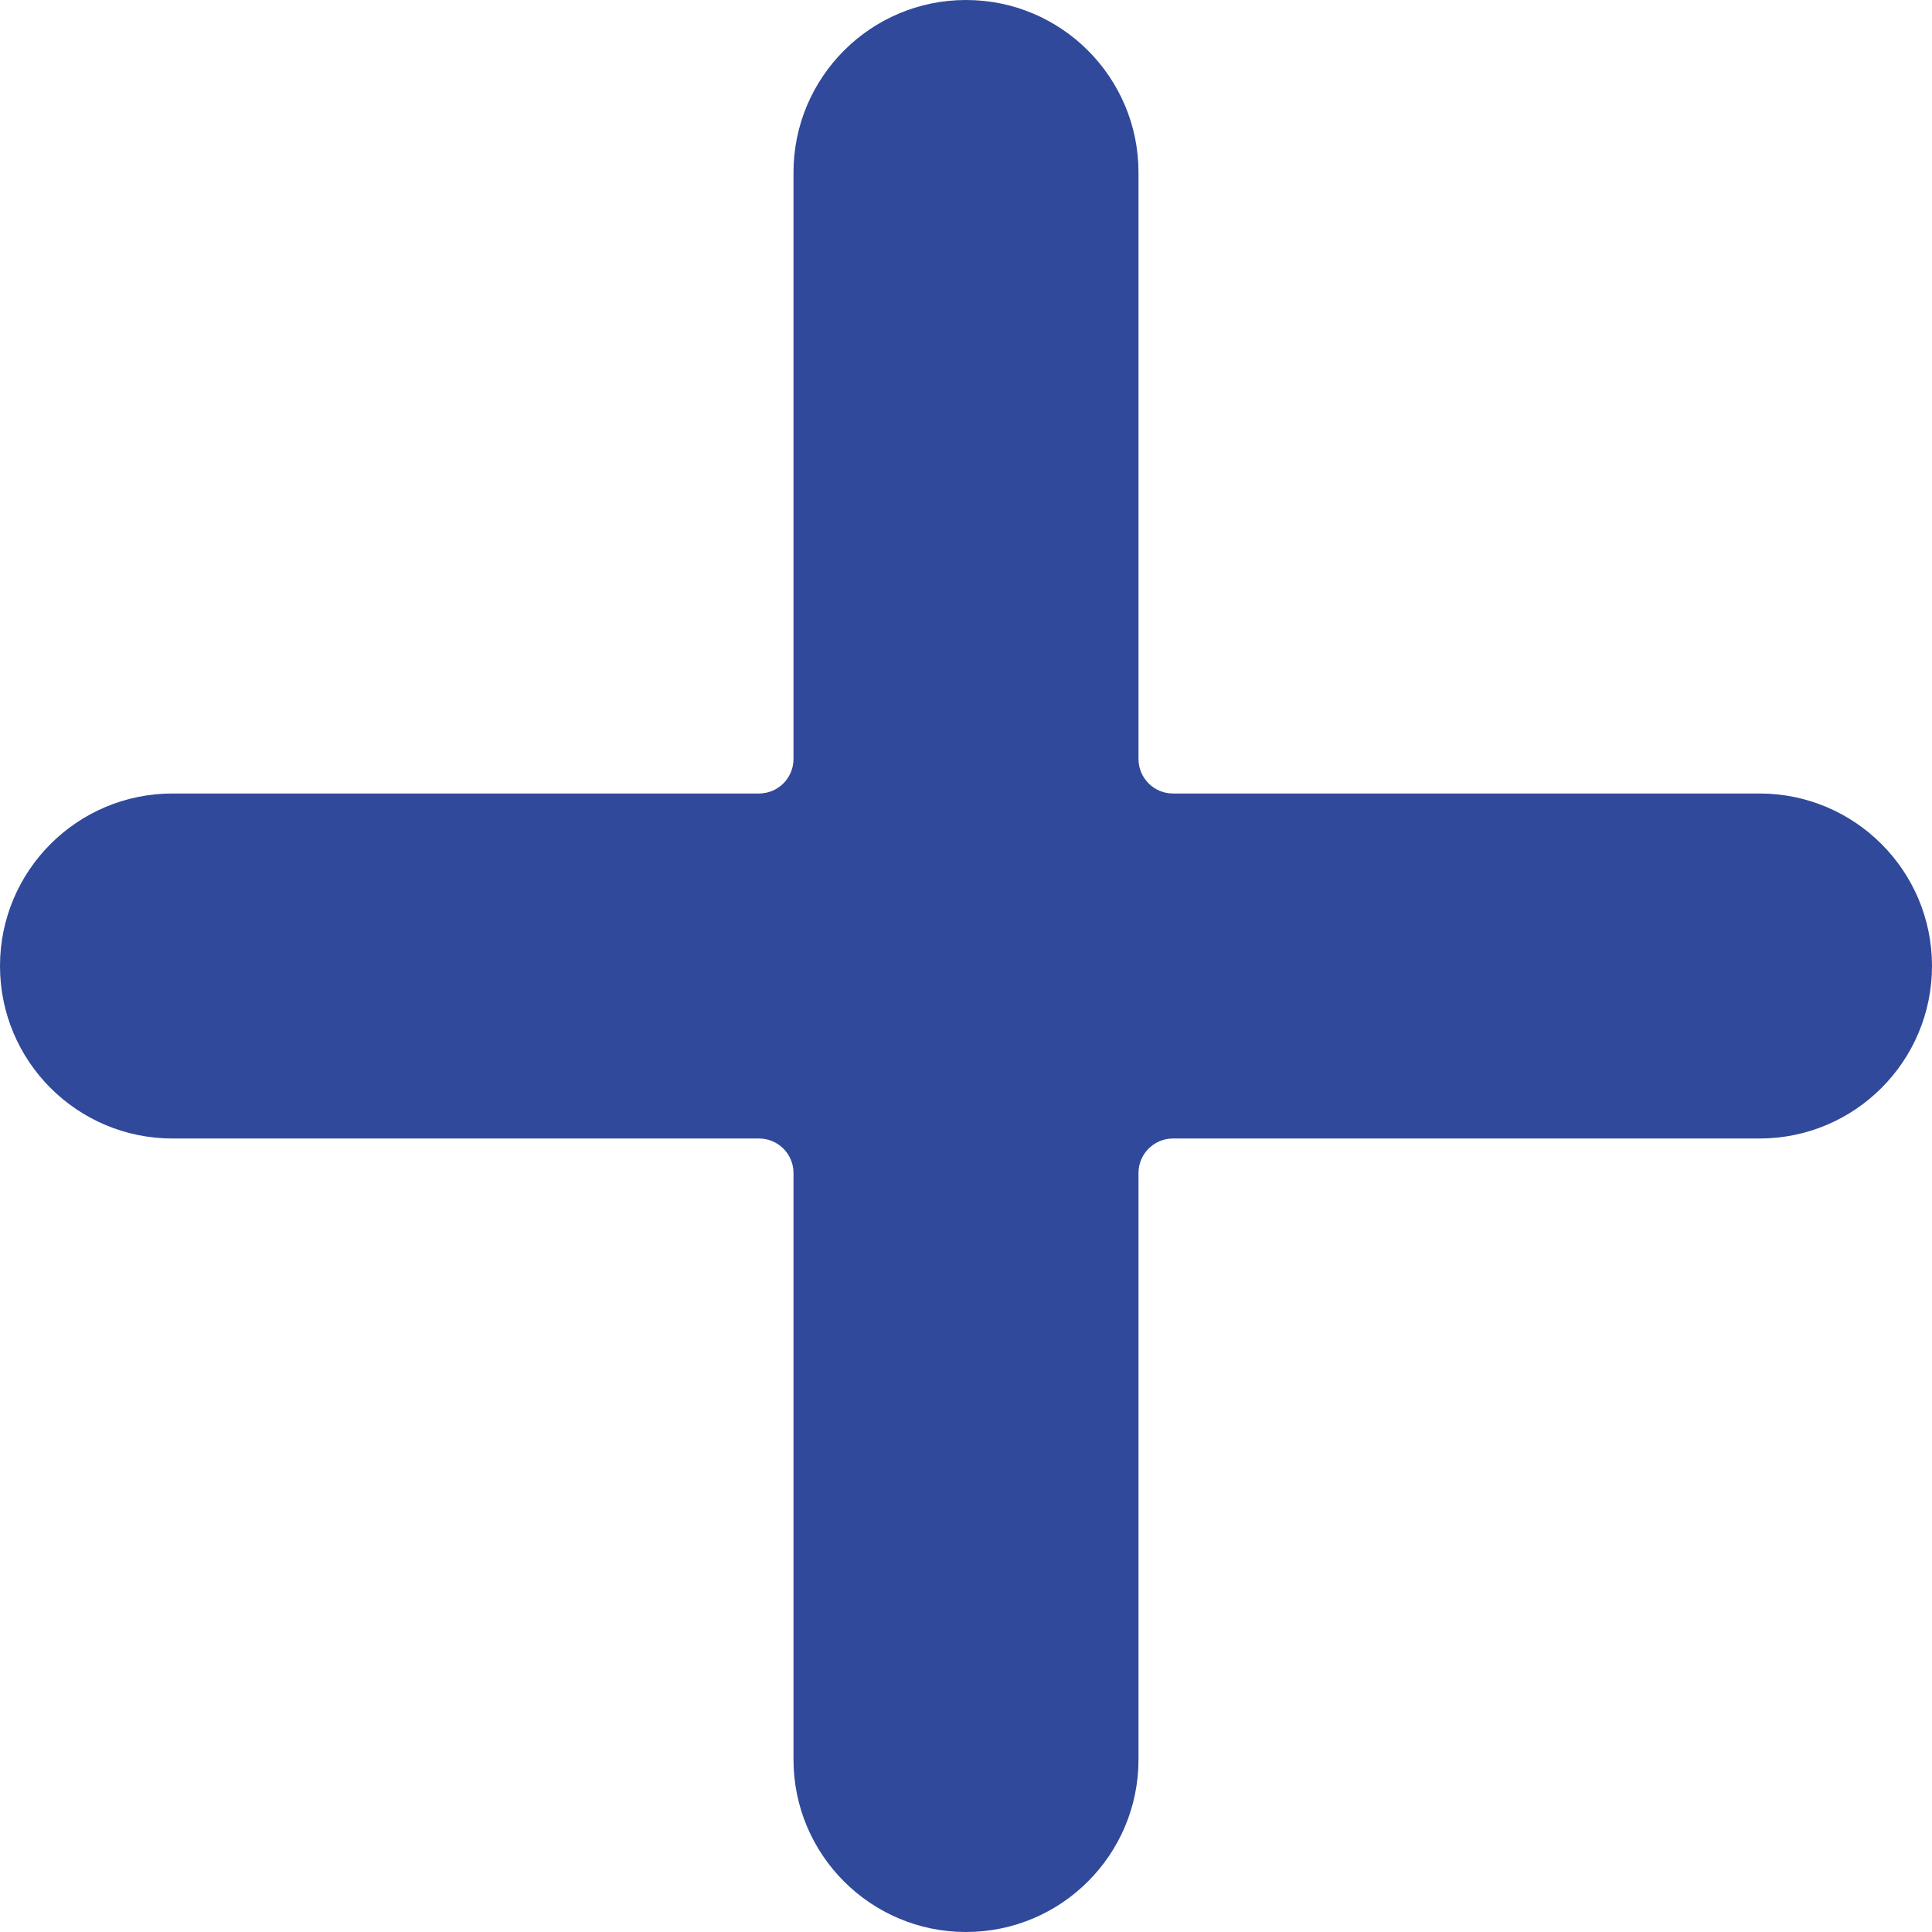
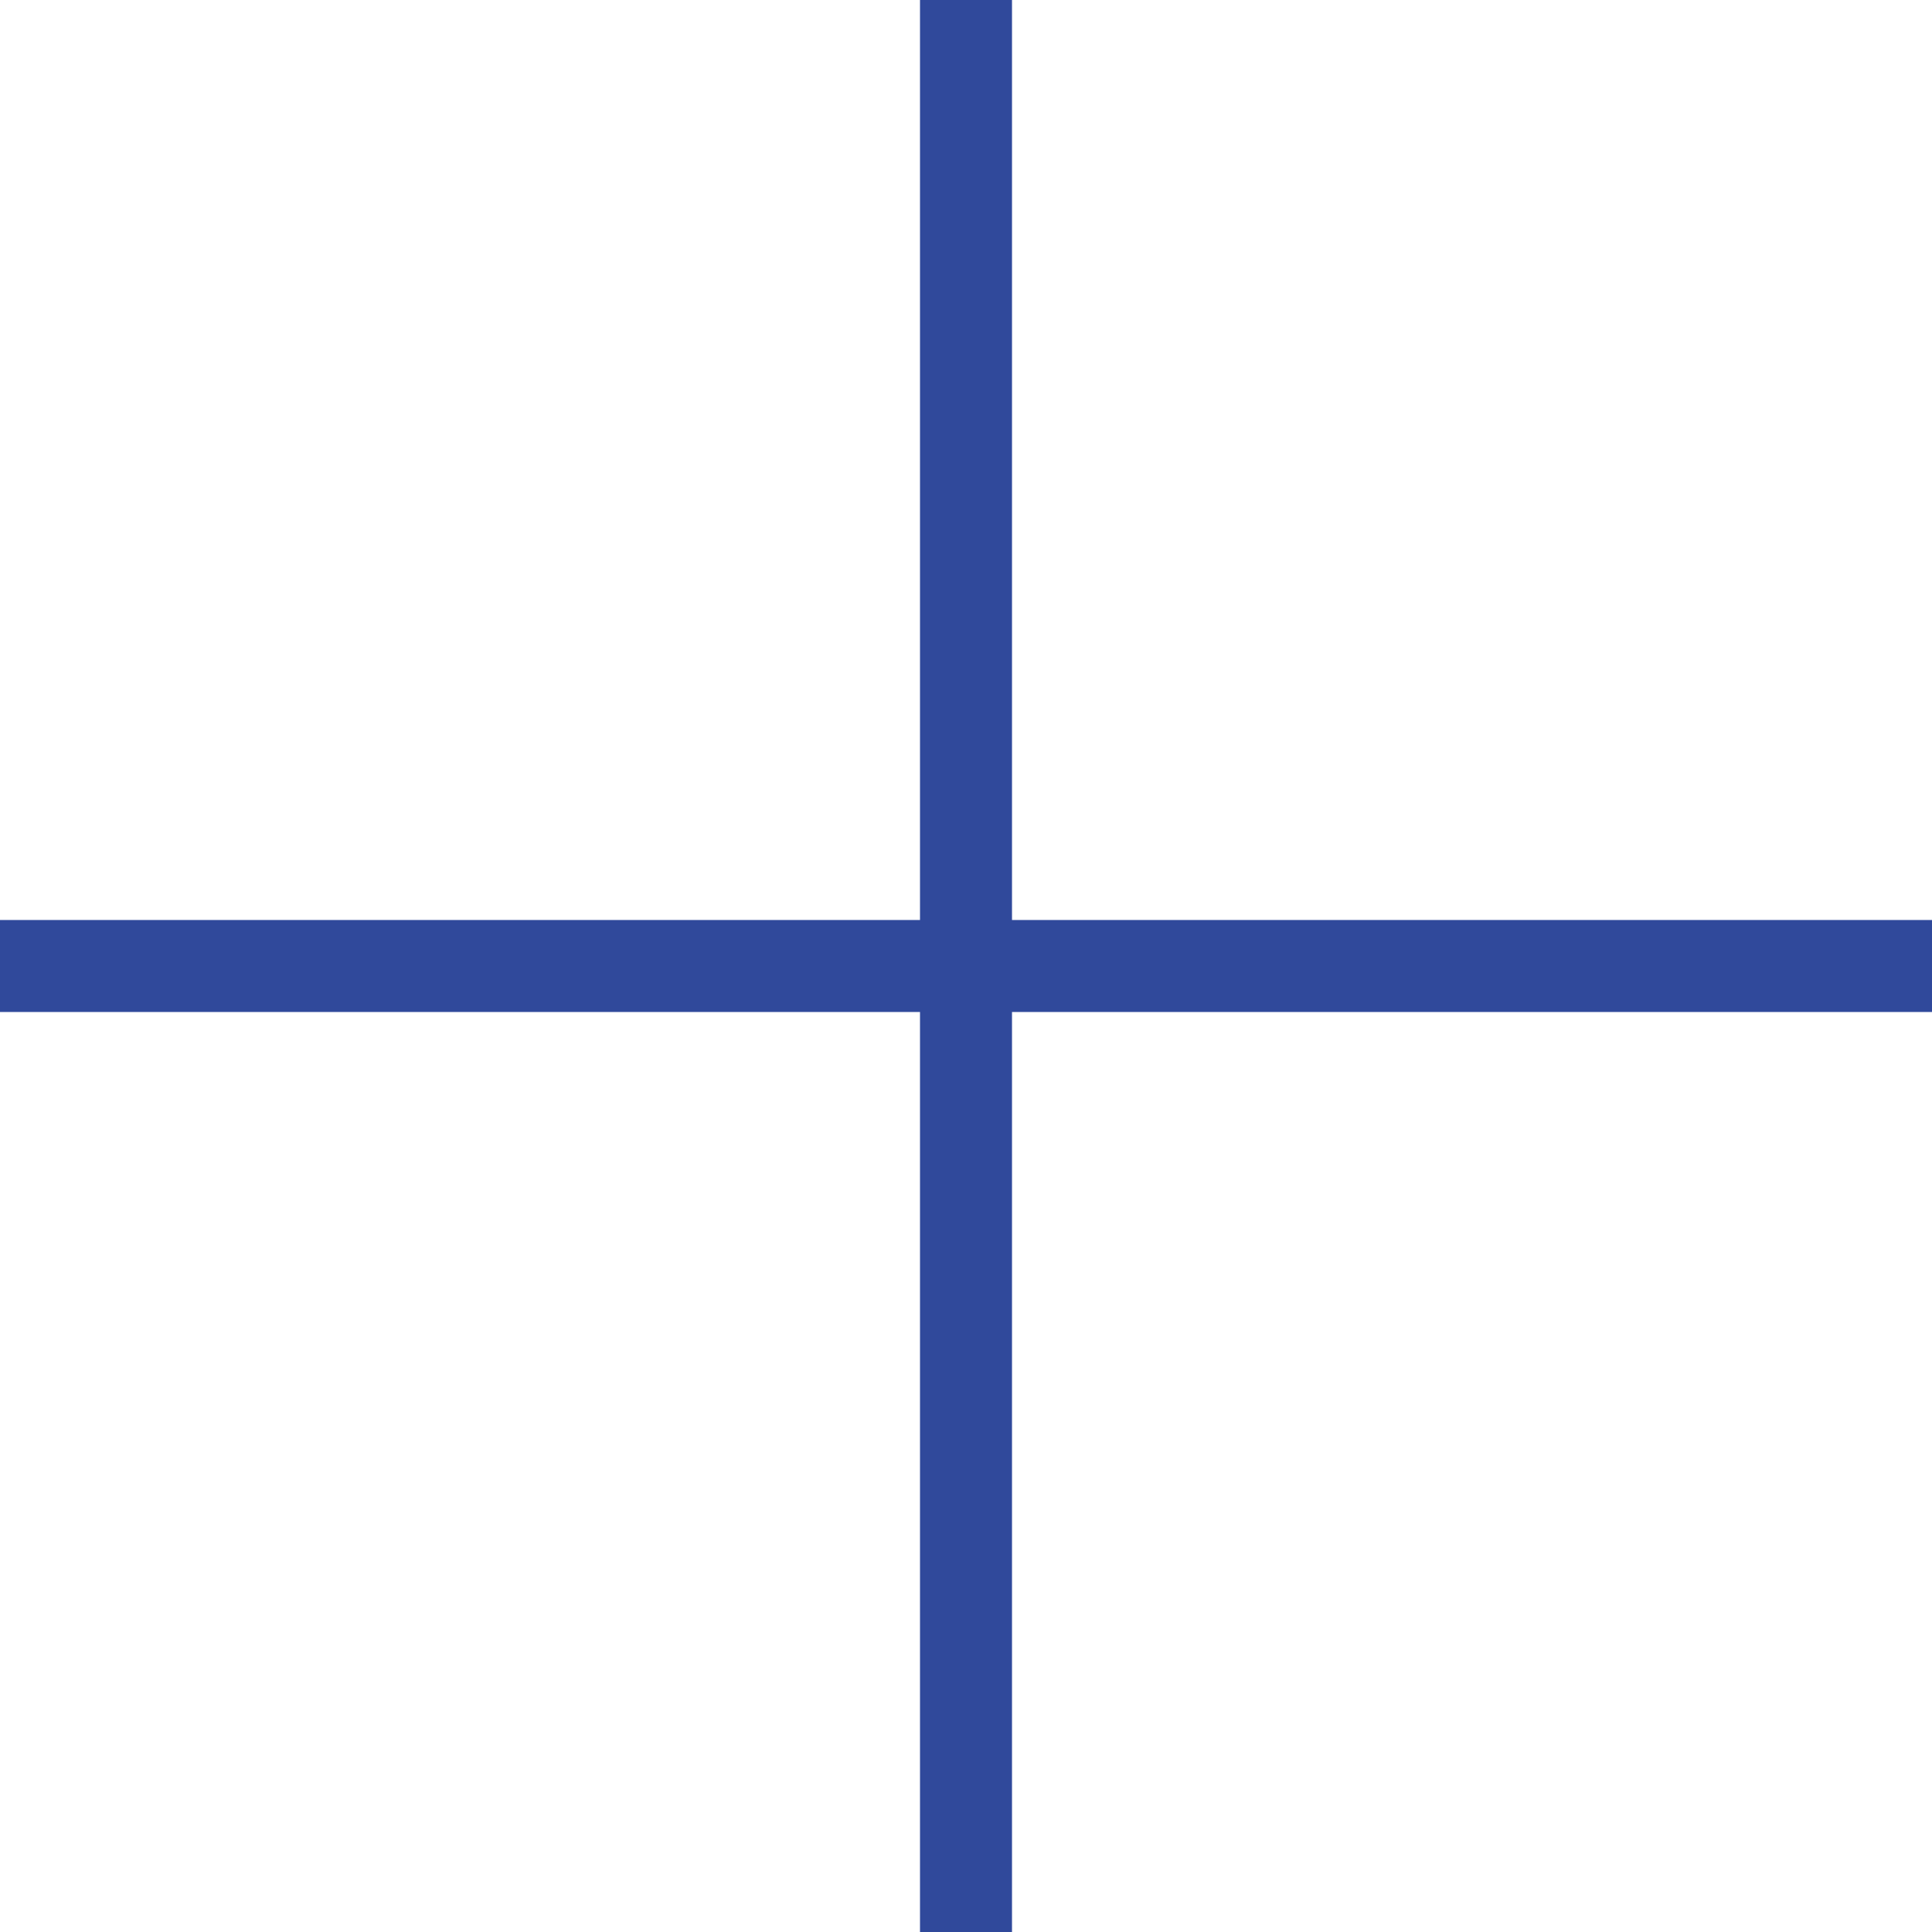
- <svg xmlns="http://www.w3.org/2000/svg" style="isolation:isolate" viewBox="0 0 448 448" width="448" height="448">
+ <svg xmlns="http://www.w3.org/2000/svg" style="isolation:isolate" viewBox="0 0 42 42" width="42" height="42">
  <defs>
-     <clipPath id="_clipPath_yOren7NiAwBvYwpkzn2xavEBtpCnjpMx">
-       <rect width="448" height="448" />
+     <clipPath id="_clipPath_JVDQJnCiHE120UhLplo0yzYRjsDZtEkI">
+       <rect width="42" height="42" />
    </clipPath>
  </defs>
-   <g clip-path="url(#_clipPath_yOren7NiAwBvYwpkzn2xavEBtpCnjpMx)">
-     <path d=" M 408 184 L 272 184 C 267.582 184 264 180.418 264 176 L 264 40 C 264 17.91 246.09 0 224 0 C 201.91 0 184 17.91 184 40 L 184 176 C 184 180.418 180.418 184 176 184 L 40 184 C 17.91 184 0 201.91 0 224 C 0 246.09 17.91 264 40 264 L 176 264 C 180.418 264 184 267.582 184 272 L 184 408 C 184 430.09 201.91 448 224 448 C 246.09 448 264 430.09 264 408 L 264 272 C 264 267.582 267.582 264 272 264 L 408 264 C 430.09 264 448 246.09 448 224 C 448 201.91 430.09 184 408 184 Z " fill="rgb(48,73,155)" />
+   <g clip-path="url(#_clipPath_JVDQJnCiHE120UhLplo0yzYRjsDZtEkI)">
+     <path d=" M 42 20 L 22 20 L 22 0 L 20 0 L 20 20 L 0 20 L 0 22 L 20 22 L 20 42 L 22 42 L 22 22 L 42 22 L 42 20 Z " fill="rgb(48,73,155)" />
  </g>
</svg>
